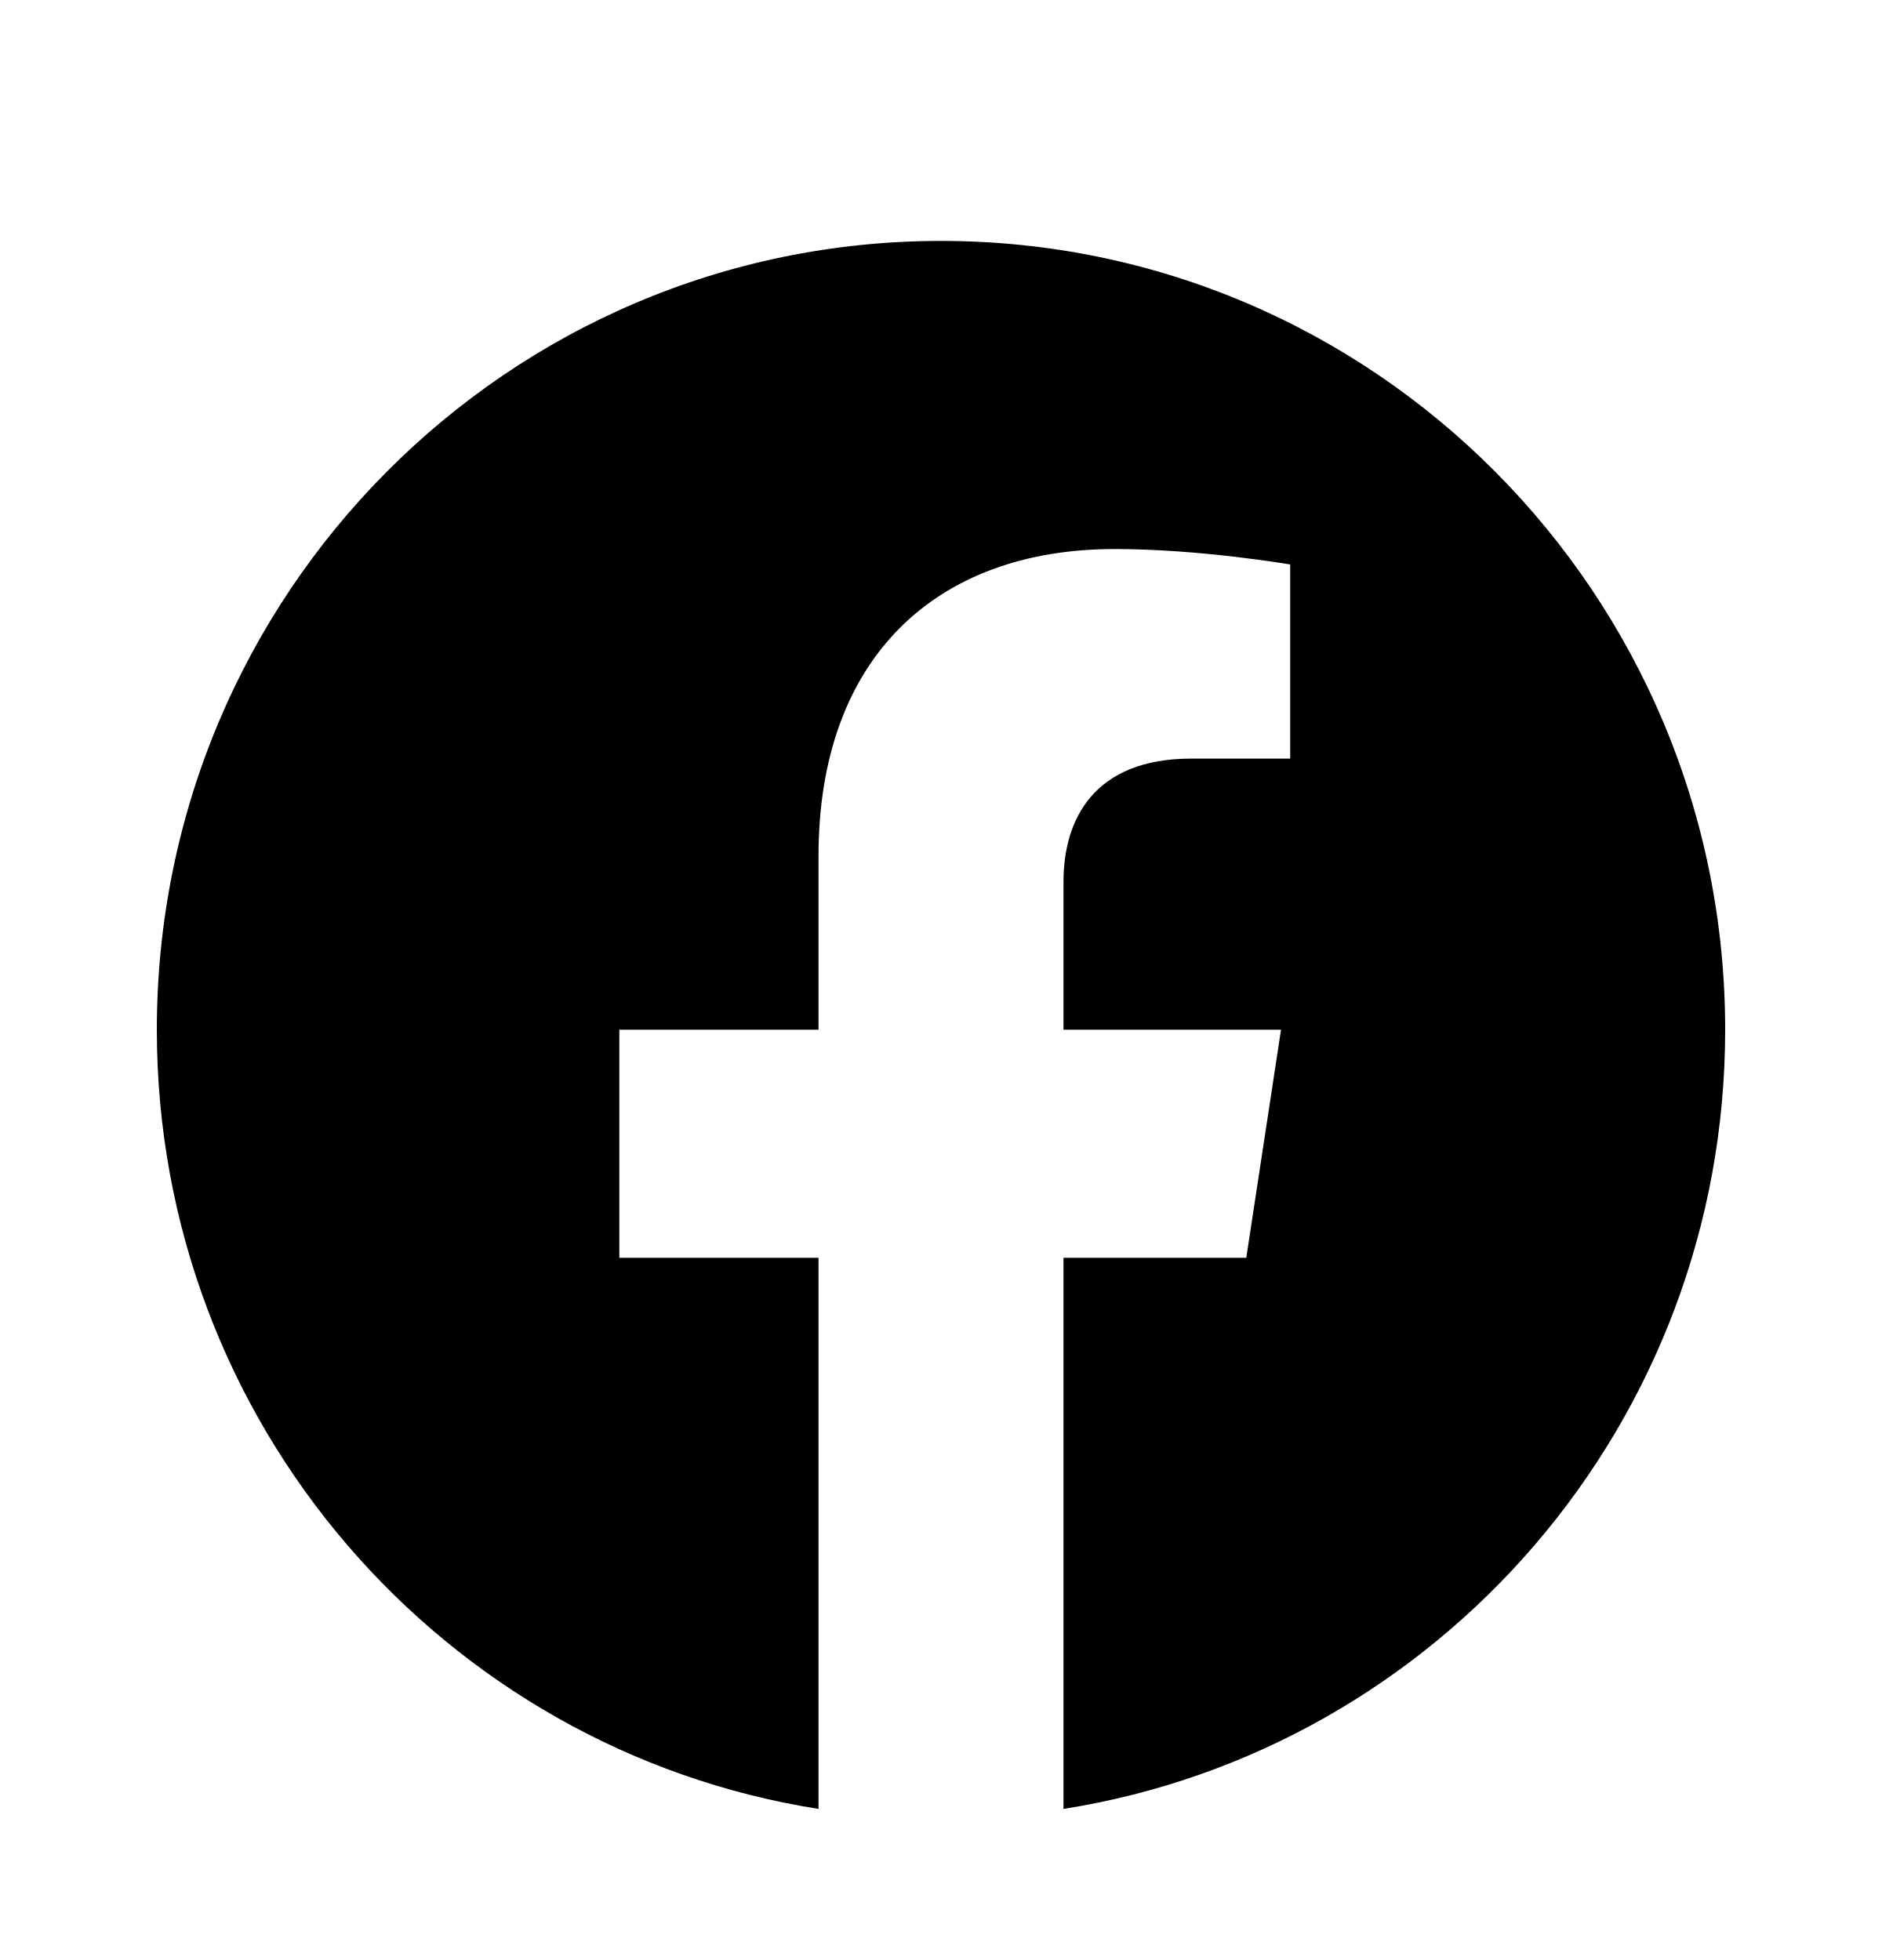
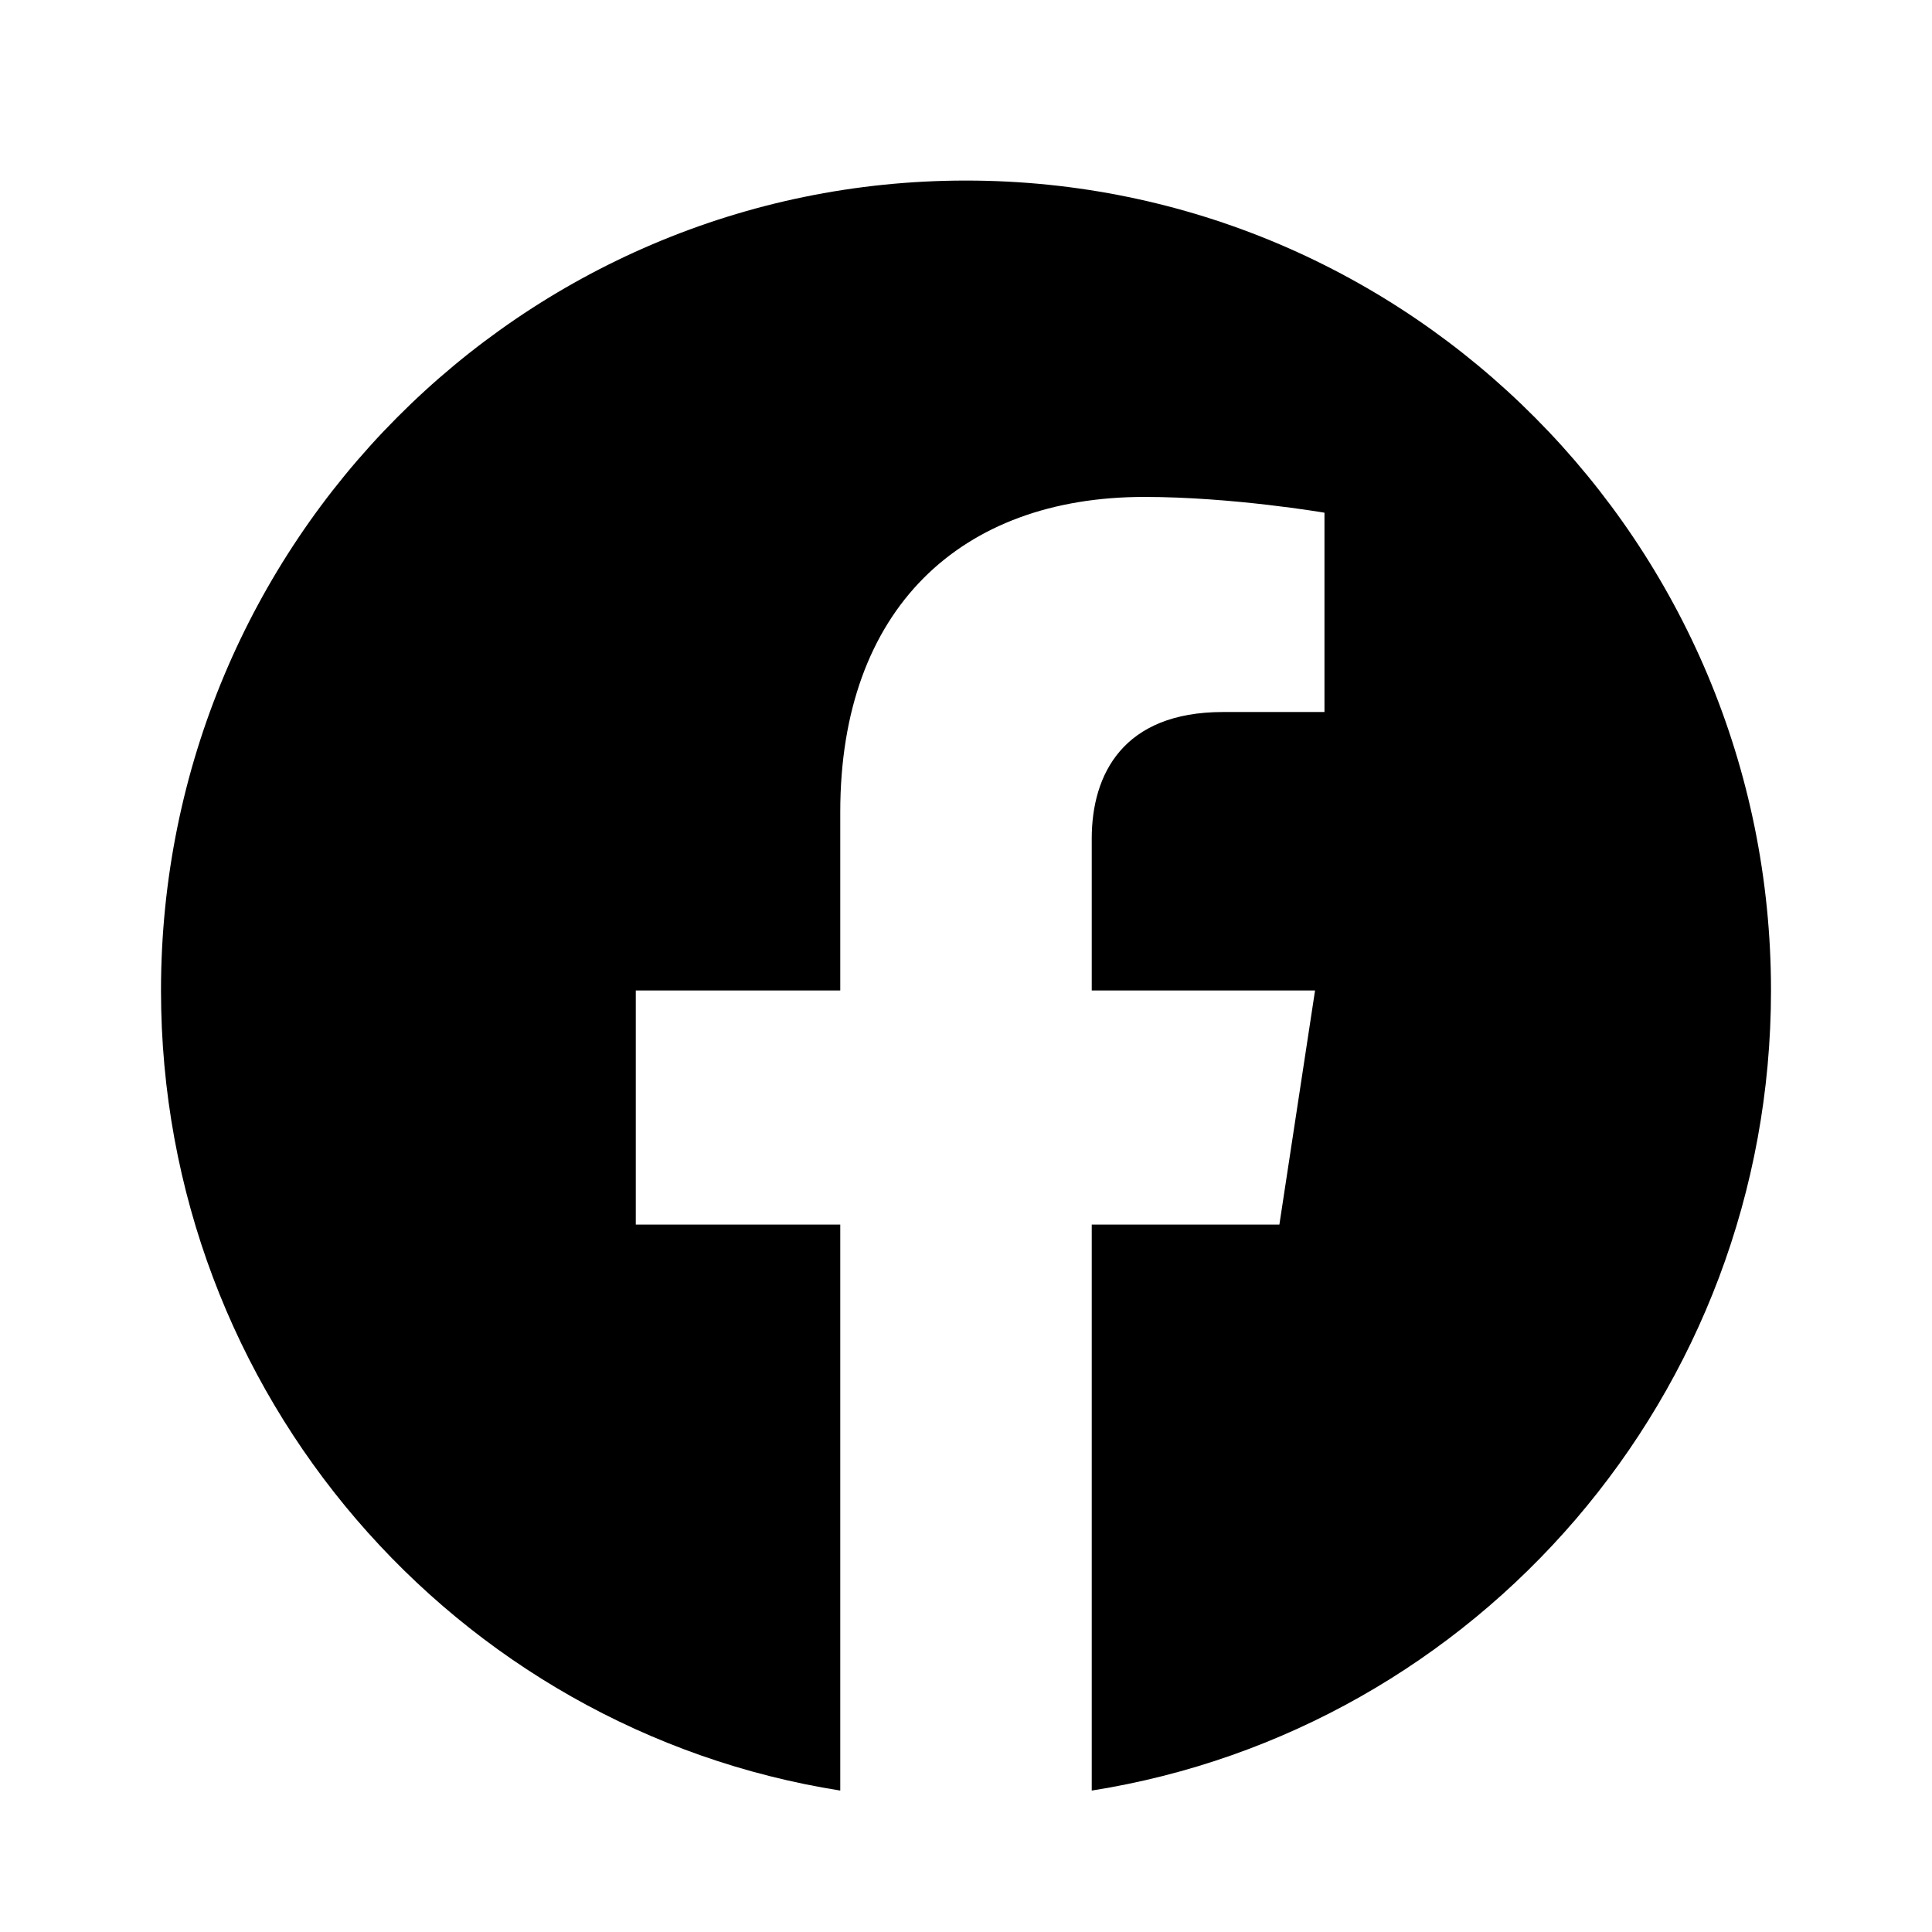
- <svg xmlns="http://www.w3.org/2000/svg" width="24" height="25" viewBox="0 0 24 25" fill="none">
-   <path d="M22 13.134C22 7.578 17.523 3.073 12 3.073C6.477 3.073 2 7.578 2 13.134C2 18.156 5.657 22.318 10.438 23.073V16.043H7.898V13.134H10.438V10.918C10.438 8.396 11.931 7.003 14.215 7.003C15.309 7.003 16.453 7.2 16.453 7.2V9.676H15.192C13.95 9.676 13.562 10.451 13.562 11.247V13.134H16.336L15.893 16.043H13.562V23.073C18.343 22.318 22 18.156 22 13.134Z" fill="currentColor" />
+ <svg xmlns="http://www.w3.org/2000/svg" width="24" height="24" viewBox="0 0 24 24" fill="none">
+   <path d="M22 12.304C22 6.747 17.523 2.243 12 2.243C6.477 2.243 2 6.747 2 12.304C2 17.326 5.657 21.488 10.438 22.243V15.212H7.898V12.304H10.438V10.087C10.438 7.566 11.931 6.173 14.215 6.173C15.309 6.173 16.453 6.369 16.453 6.369V8.845H15.192C13.95 8.845 13.562 9.621 13.562 10.417V12.304H16.336L15.893 15.212H13.562V22.243C18.343 21.488 22 17.326 22 12.304Z" fill="currentColor" />
</svg>
